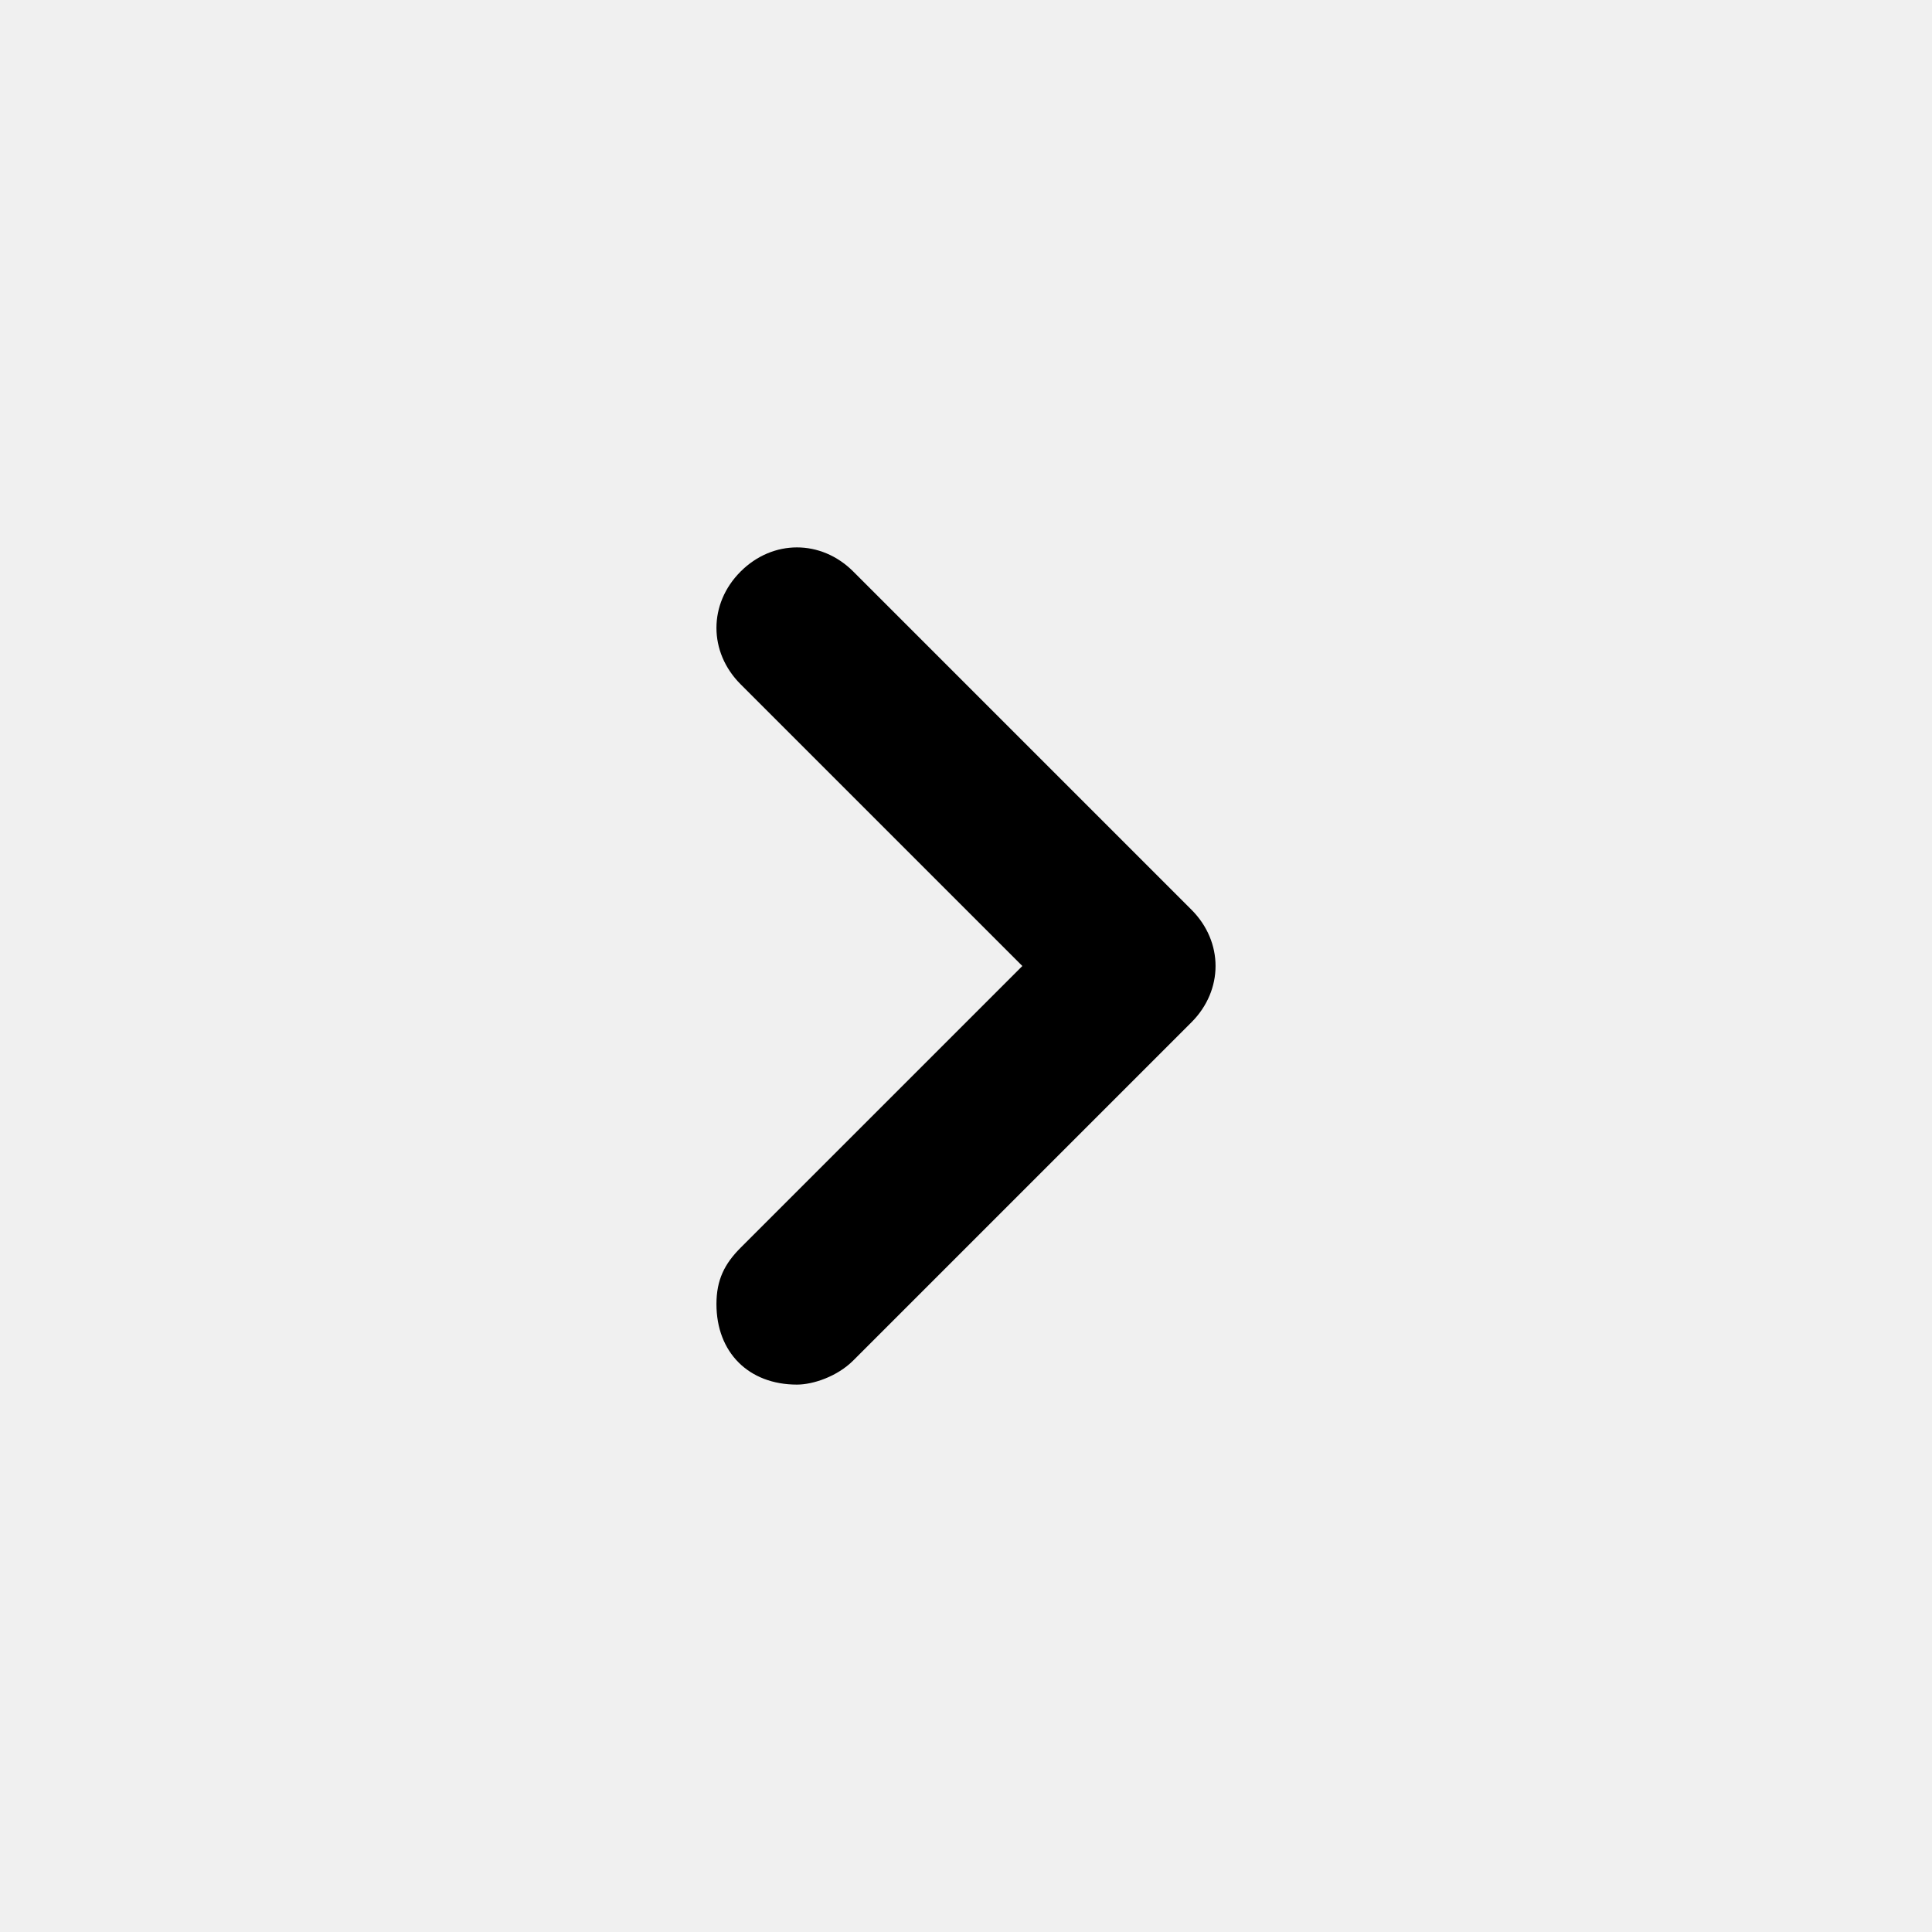
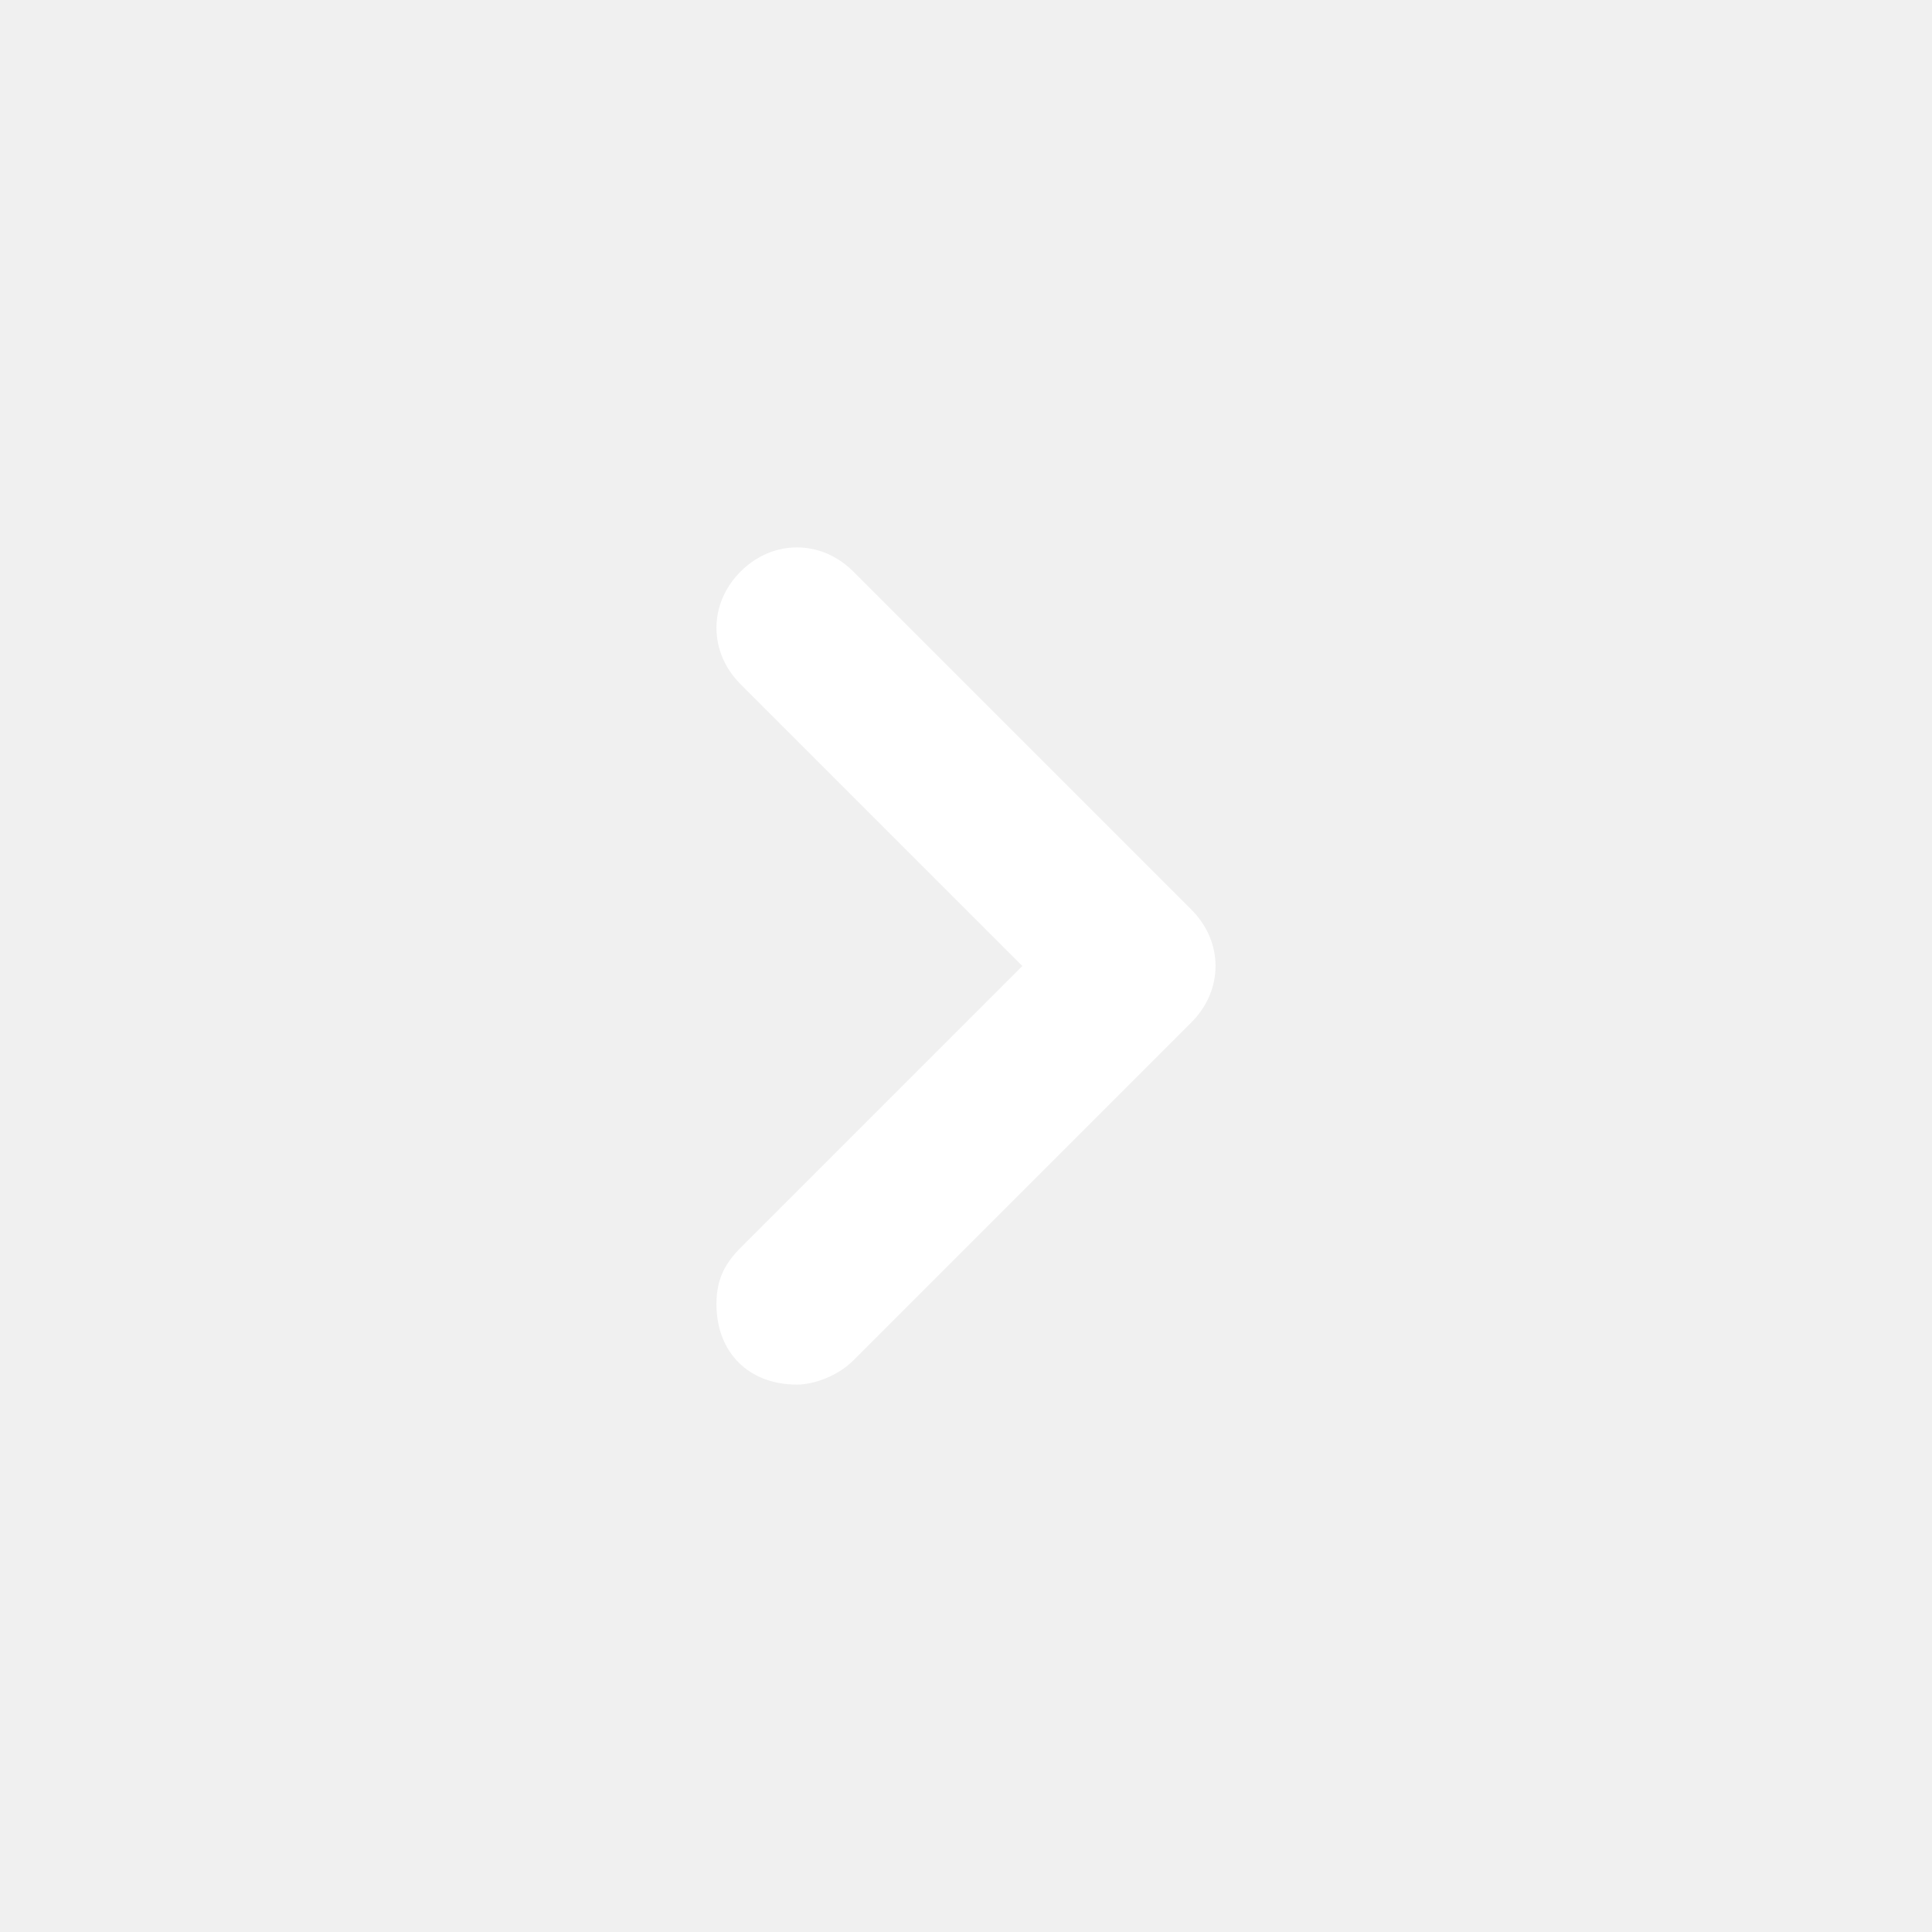
<svg xmlns="http://www.w3.org/2000/svg" enable-background="new 0 0 24 24" viewBox="0 0 24 24">
-   <path fill="#000000" d="M9.9,17.2c-0.6,0-1-0.4-1-1c0-0.3,0.1-0.5,0.3-0.7l3.5-3.5L9.2,8.5c-0.4-0.4-0.4-1,0-1.4c0.4-0.4,1-0.4,1.4,0l4.2,4.2c0.4,0.4,0.4,1,0,1.4c0,0,0,0,0,0l-4.2,4.2C10.4,17.1,10.1,17.2,9.9,17.2z" />
+   <path fill="#fff" d="M9.9,17.2c-0.6,0-1-0.4-1-1c0-0.3,0.1-0.5,0.3-0.7l3.5-3.5L9.2,8.5c-0.4-0.4-0.4-1,0-1.4c0.4-0.4,1-0.4,1.4,0l4.2,4.2c0.4,0.4,0.4,1,0,1.4c0,0,0,0,0,0l-4.2,4.2C10.4,17.1,10.1,17.2,9.9,17.2z" />
</svg>
